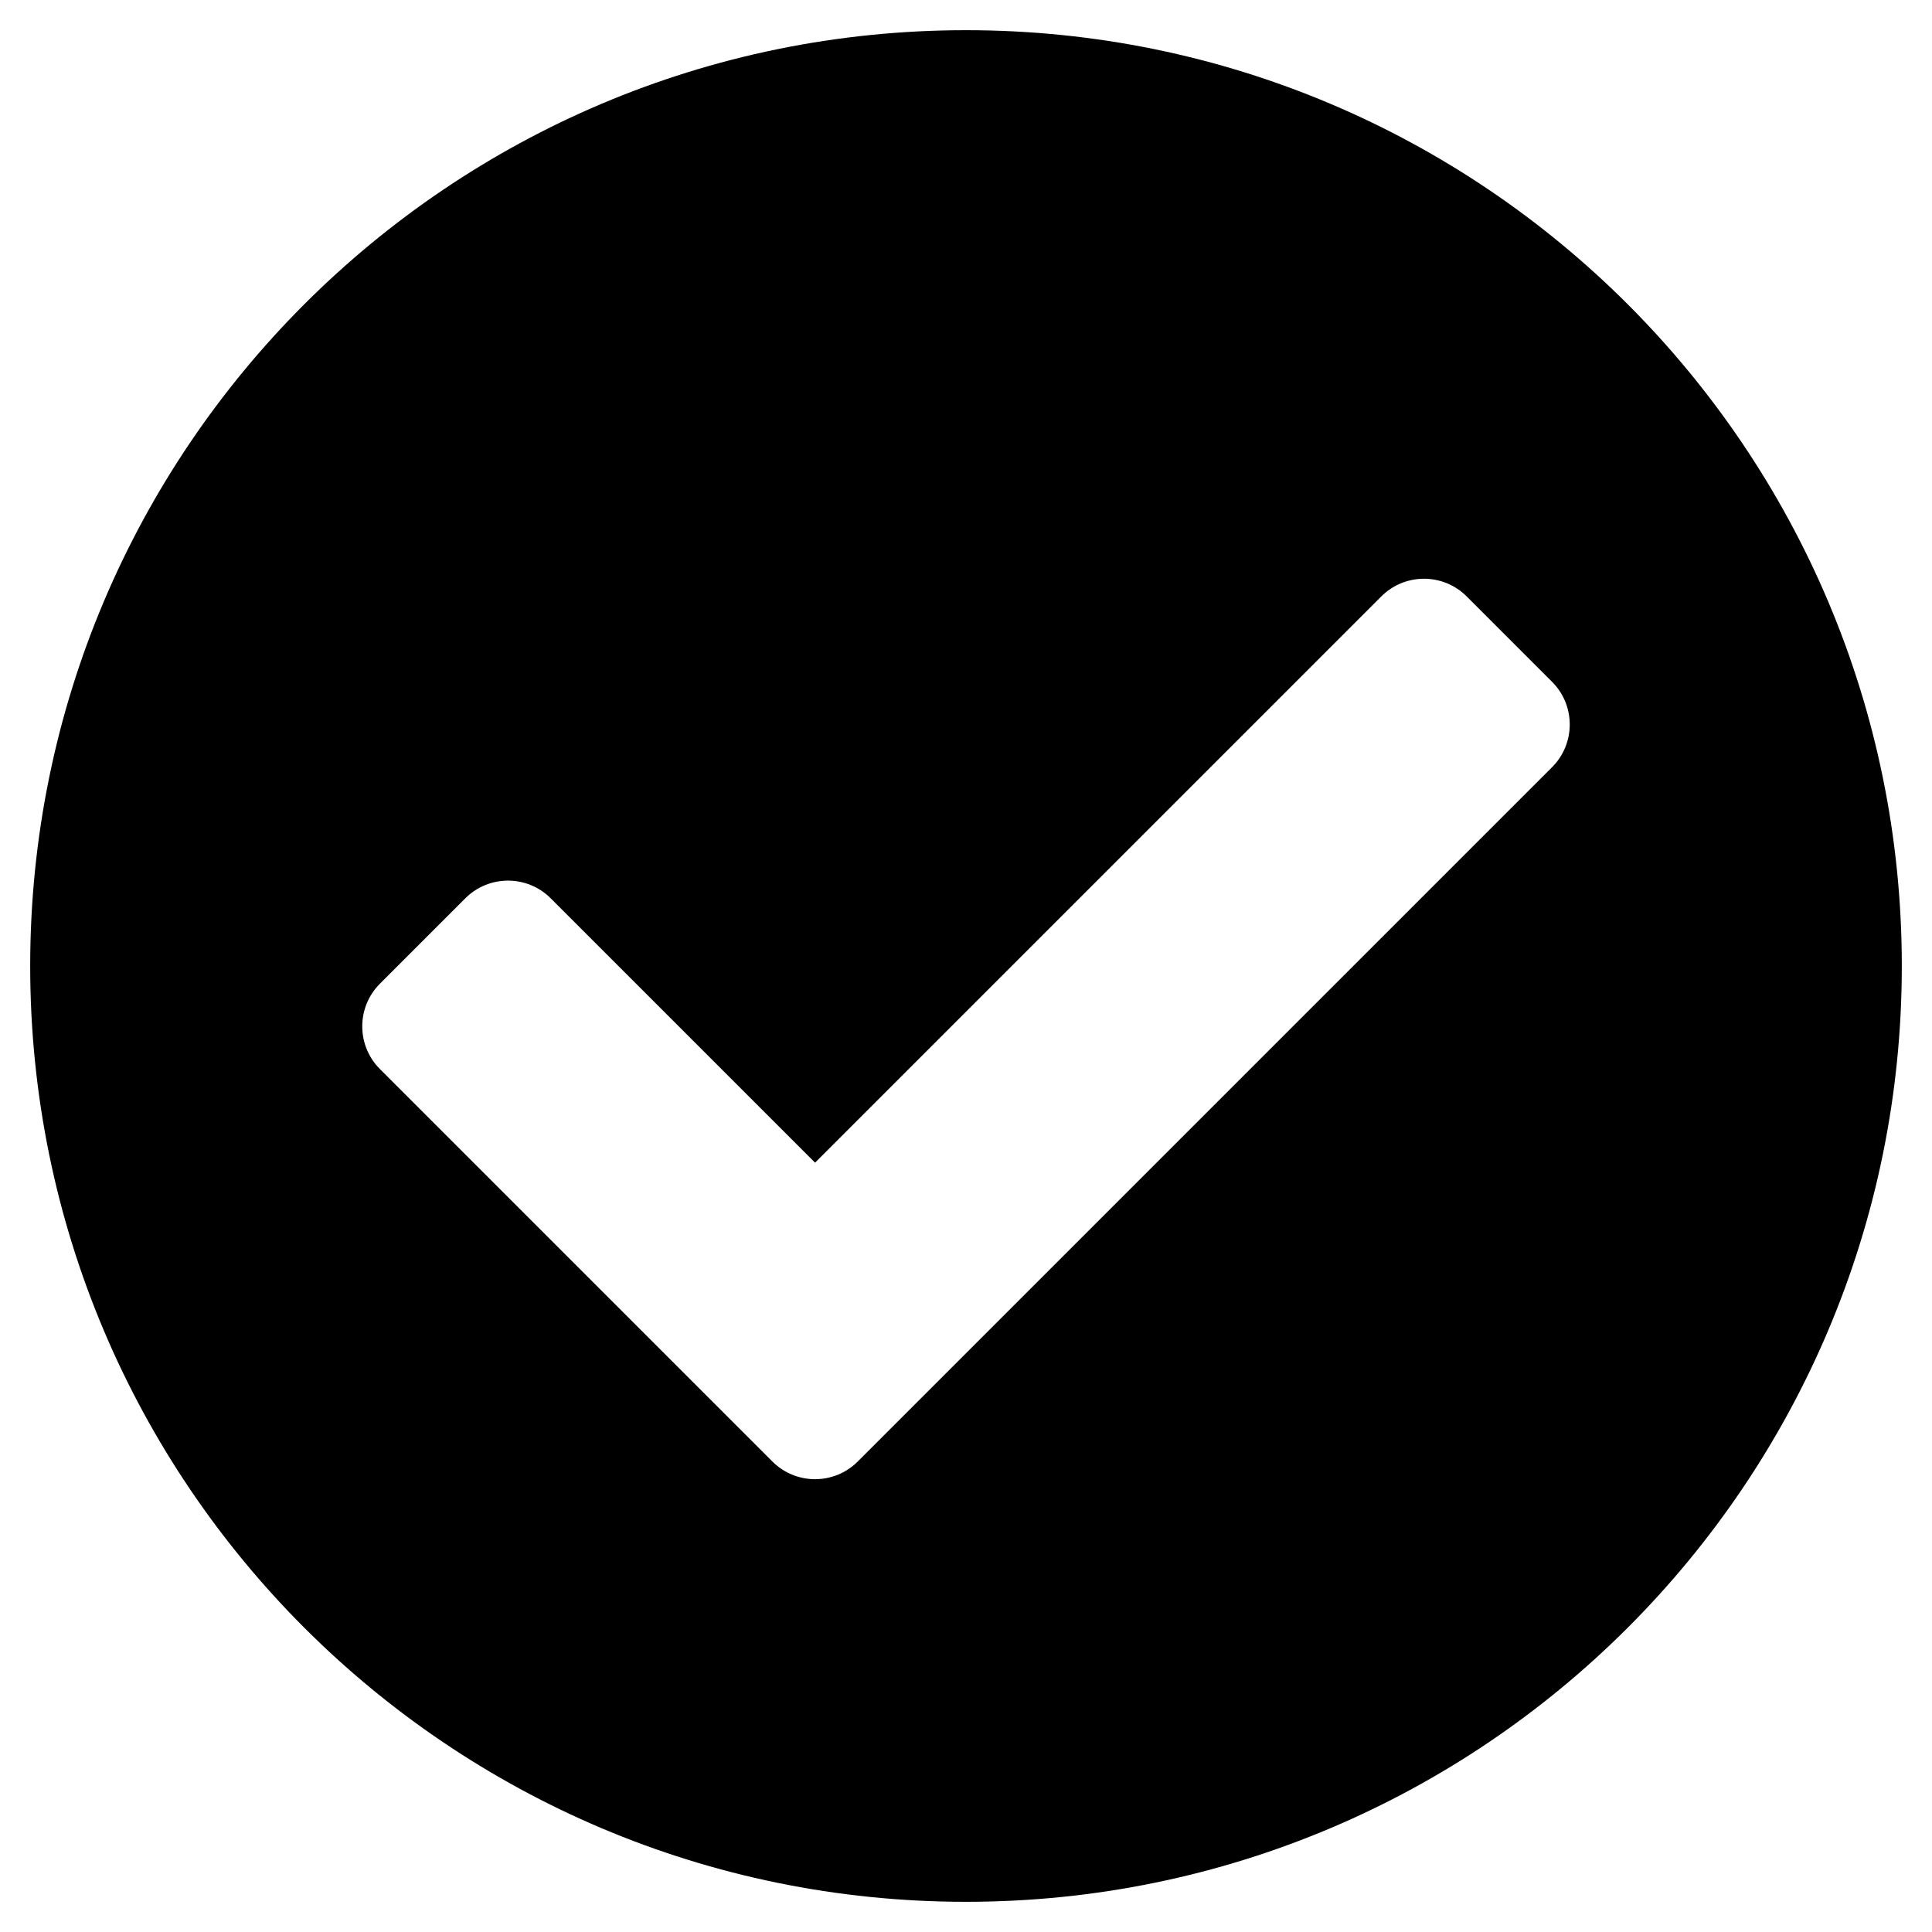
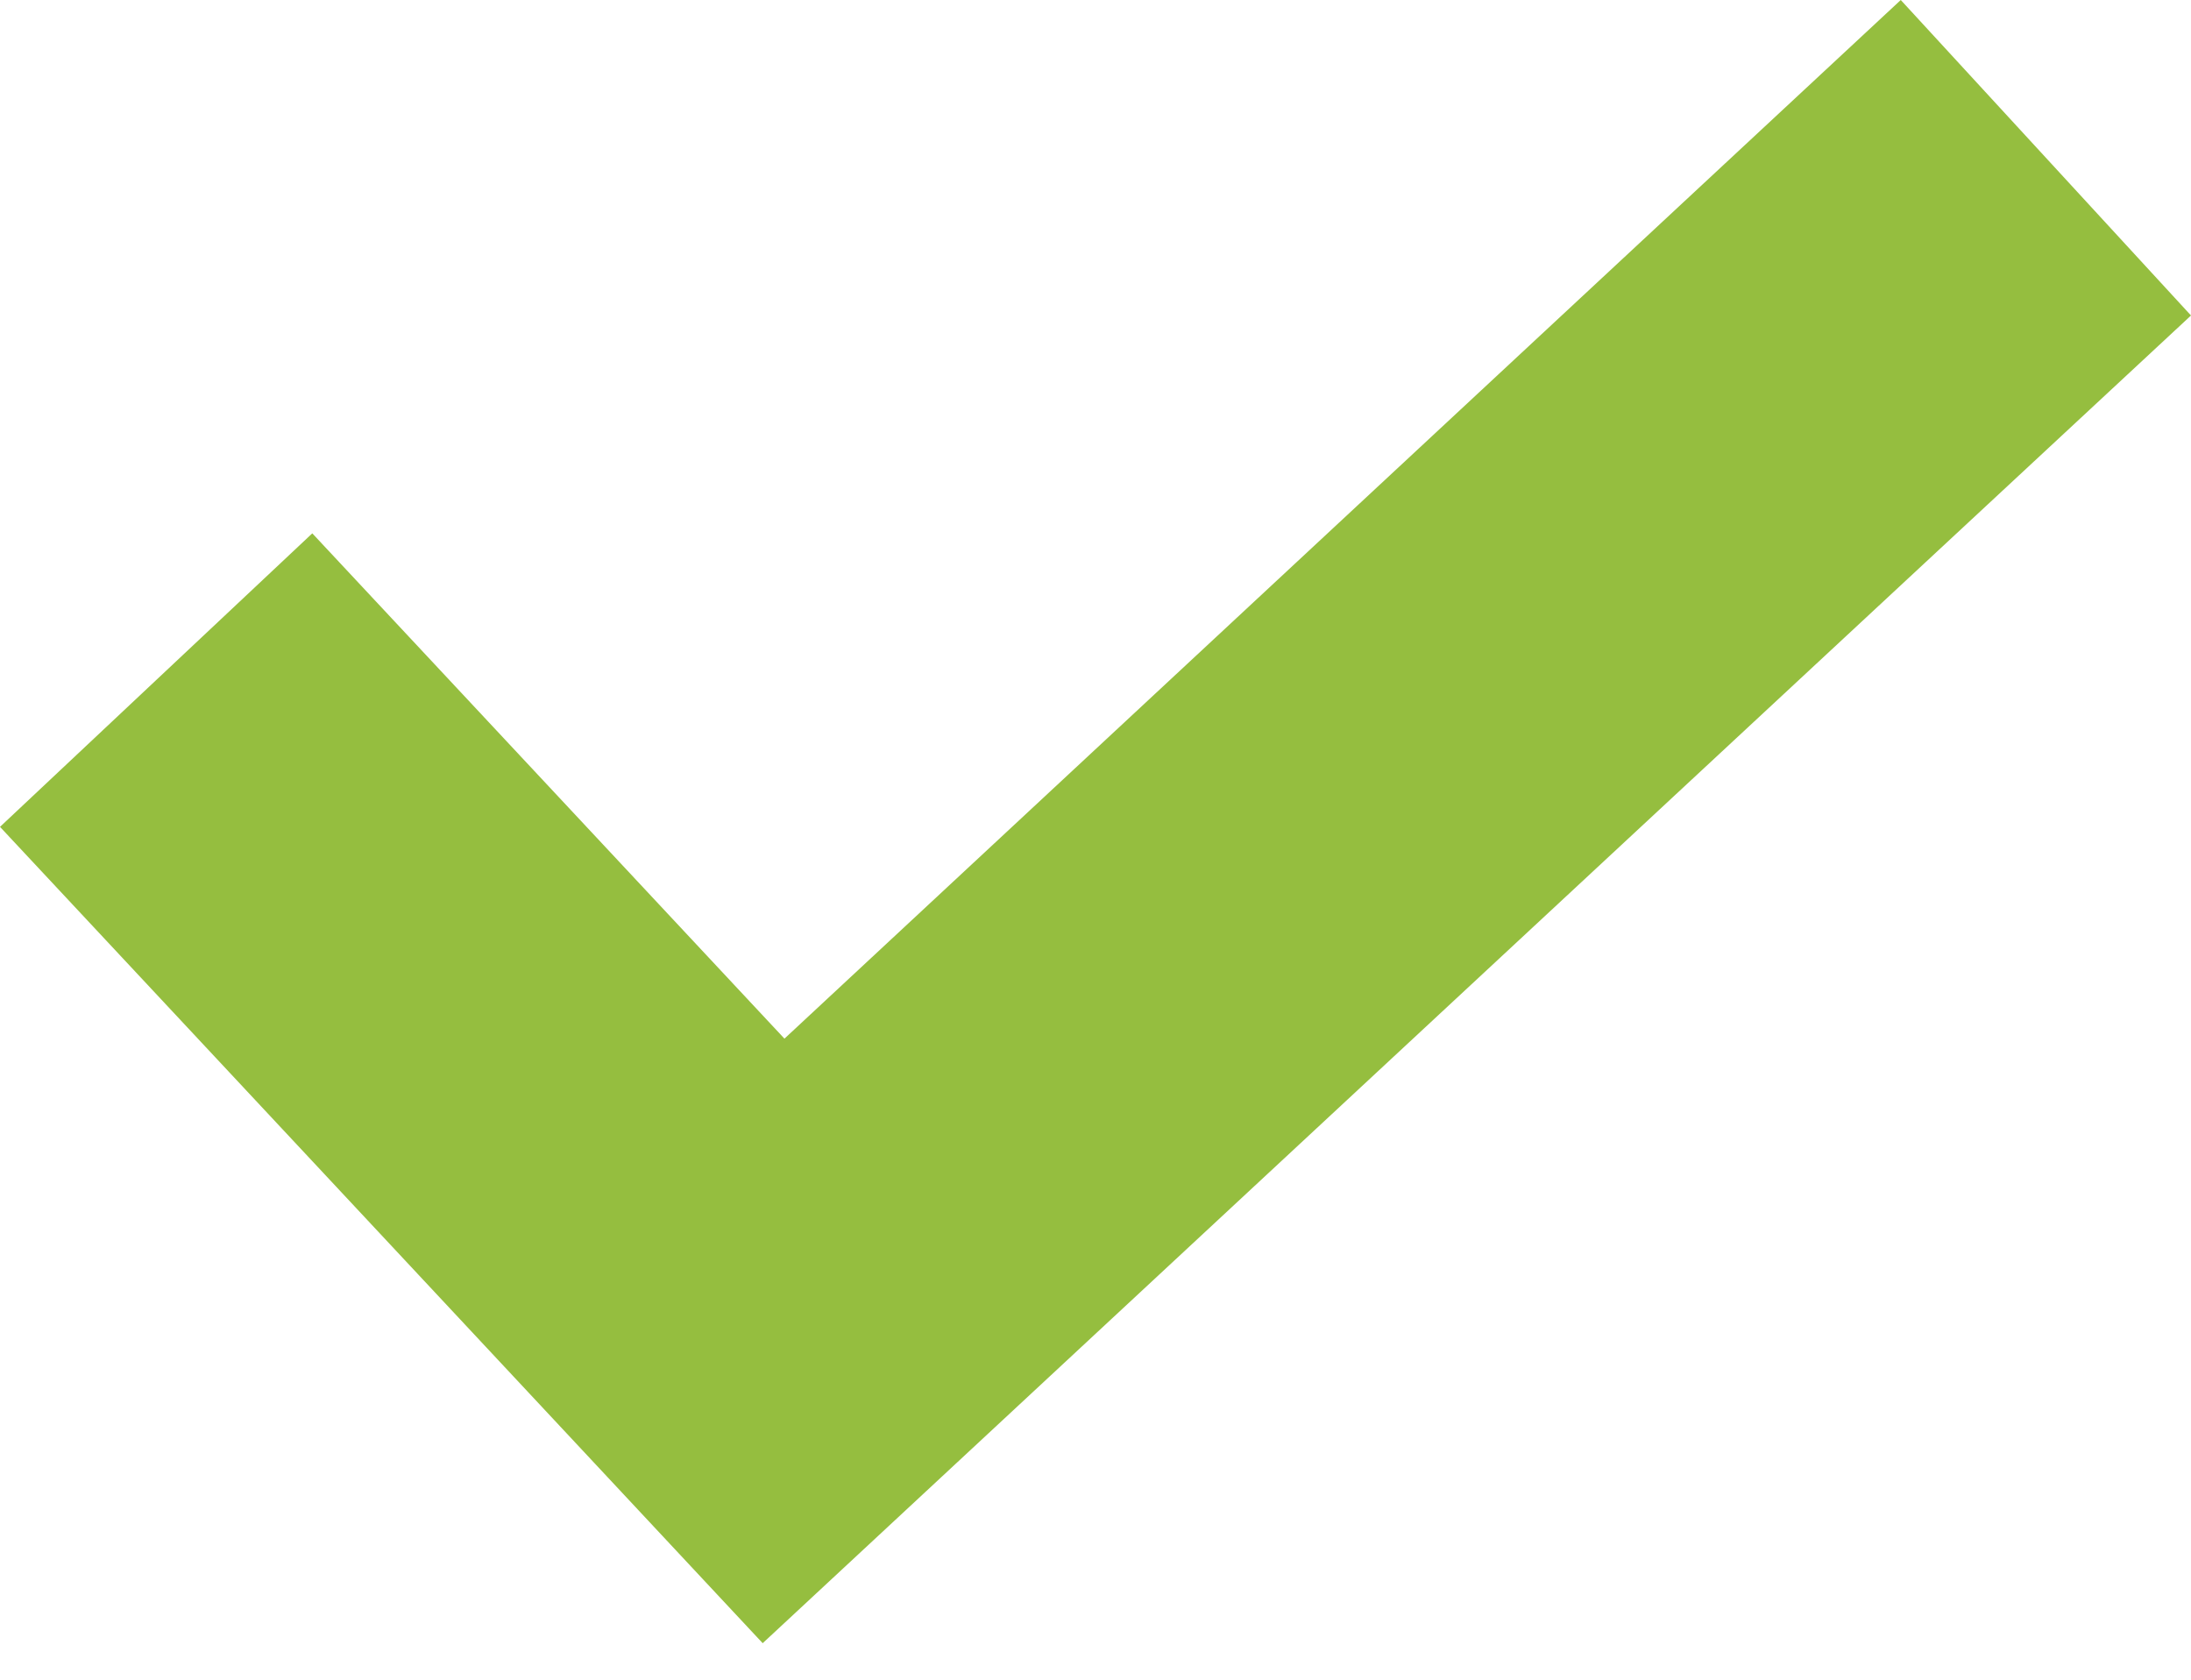
- <svg xmlns="http://www.w3.org/2000/svg" viewBox="0 0 512 512">
-   <path fill="#000000" d="M504 256c0 136.967-111.033 248-248 248S8 392.967 8 256 119.033 8 256 8s248 111.033 248 248zM227.314 387.314l184-184c6.248-6.248 6.248-16.379 0-22.627l-22.627-22.627c-6.248-6.249-16.379-6.249-22.628 0L216 308.118l-70.059-70.059c-6.248-6.248-16.379-6.248-22.628 0l-22.627 22.627c-6.248 6.248-6.248 16.379 0 22.627l104 104c6.249 6.249 16.379 6.249 22.628.001z" />
+ <svg xmlns="http://www.w3.org/2000/svg" width="30" height="23" viewBox="0 0 30 23" fill="none">
+   <path d="M26.026 0L10.741 14.222L4.276 7.303L0 11.322L10.443 22.5L30 4.32L26.026 0Z" fill="#95BE3F" />
</svg>
